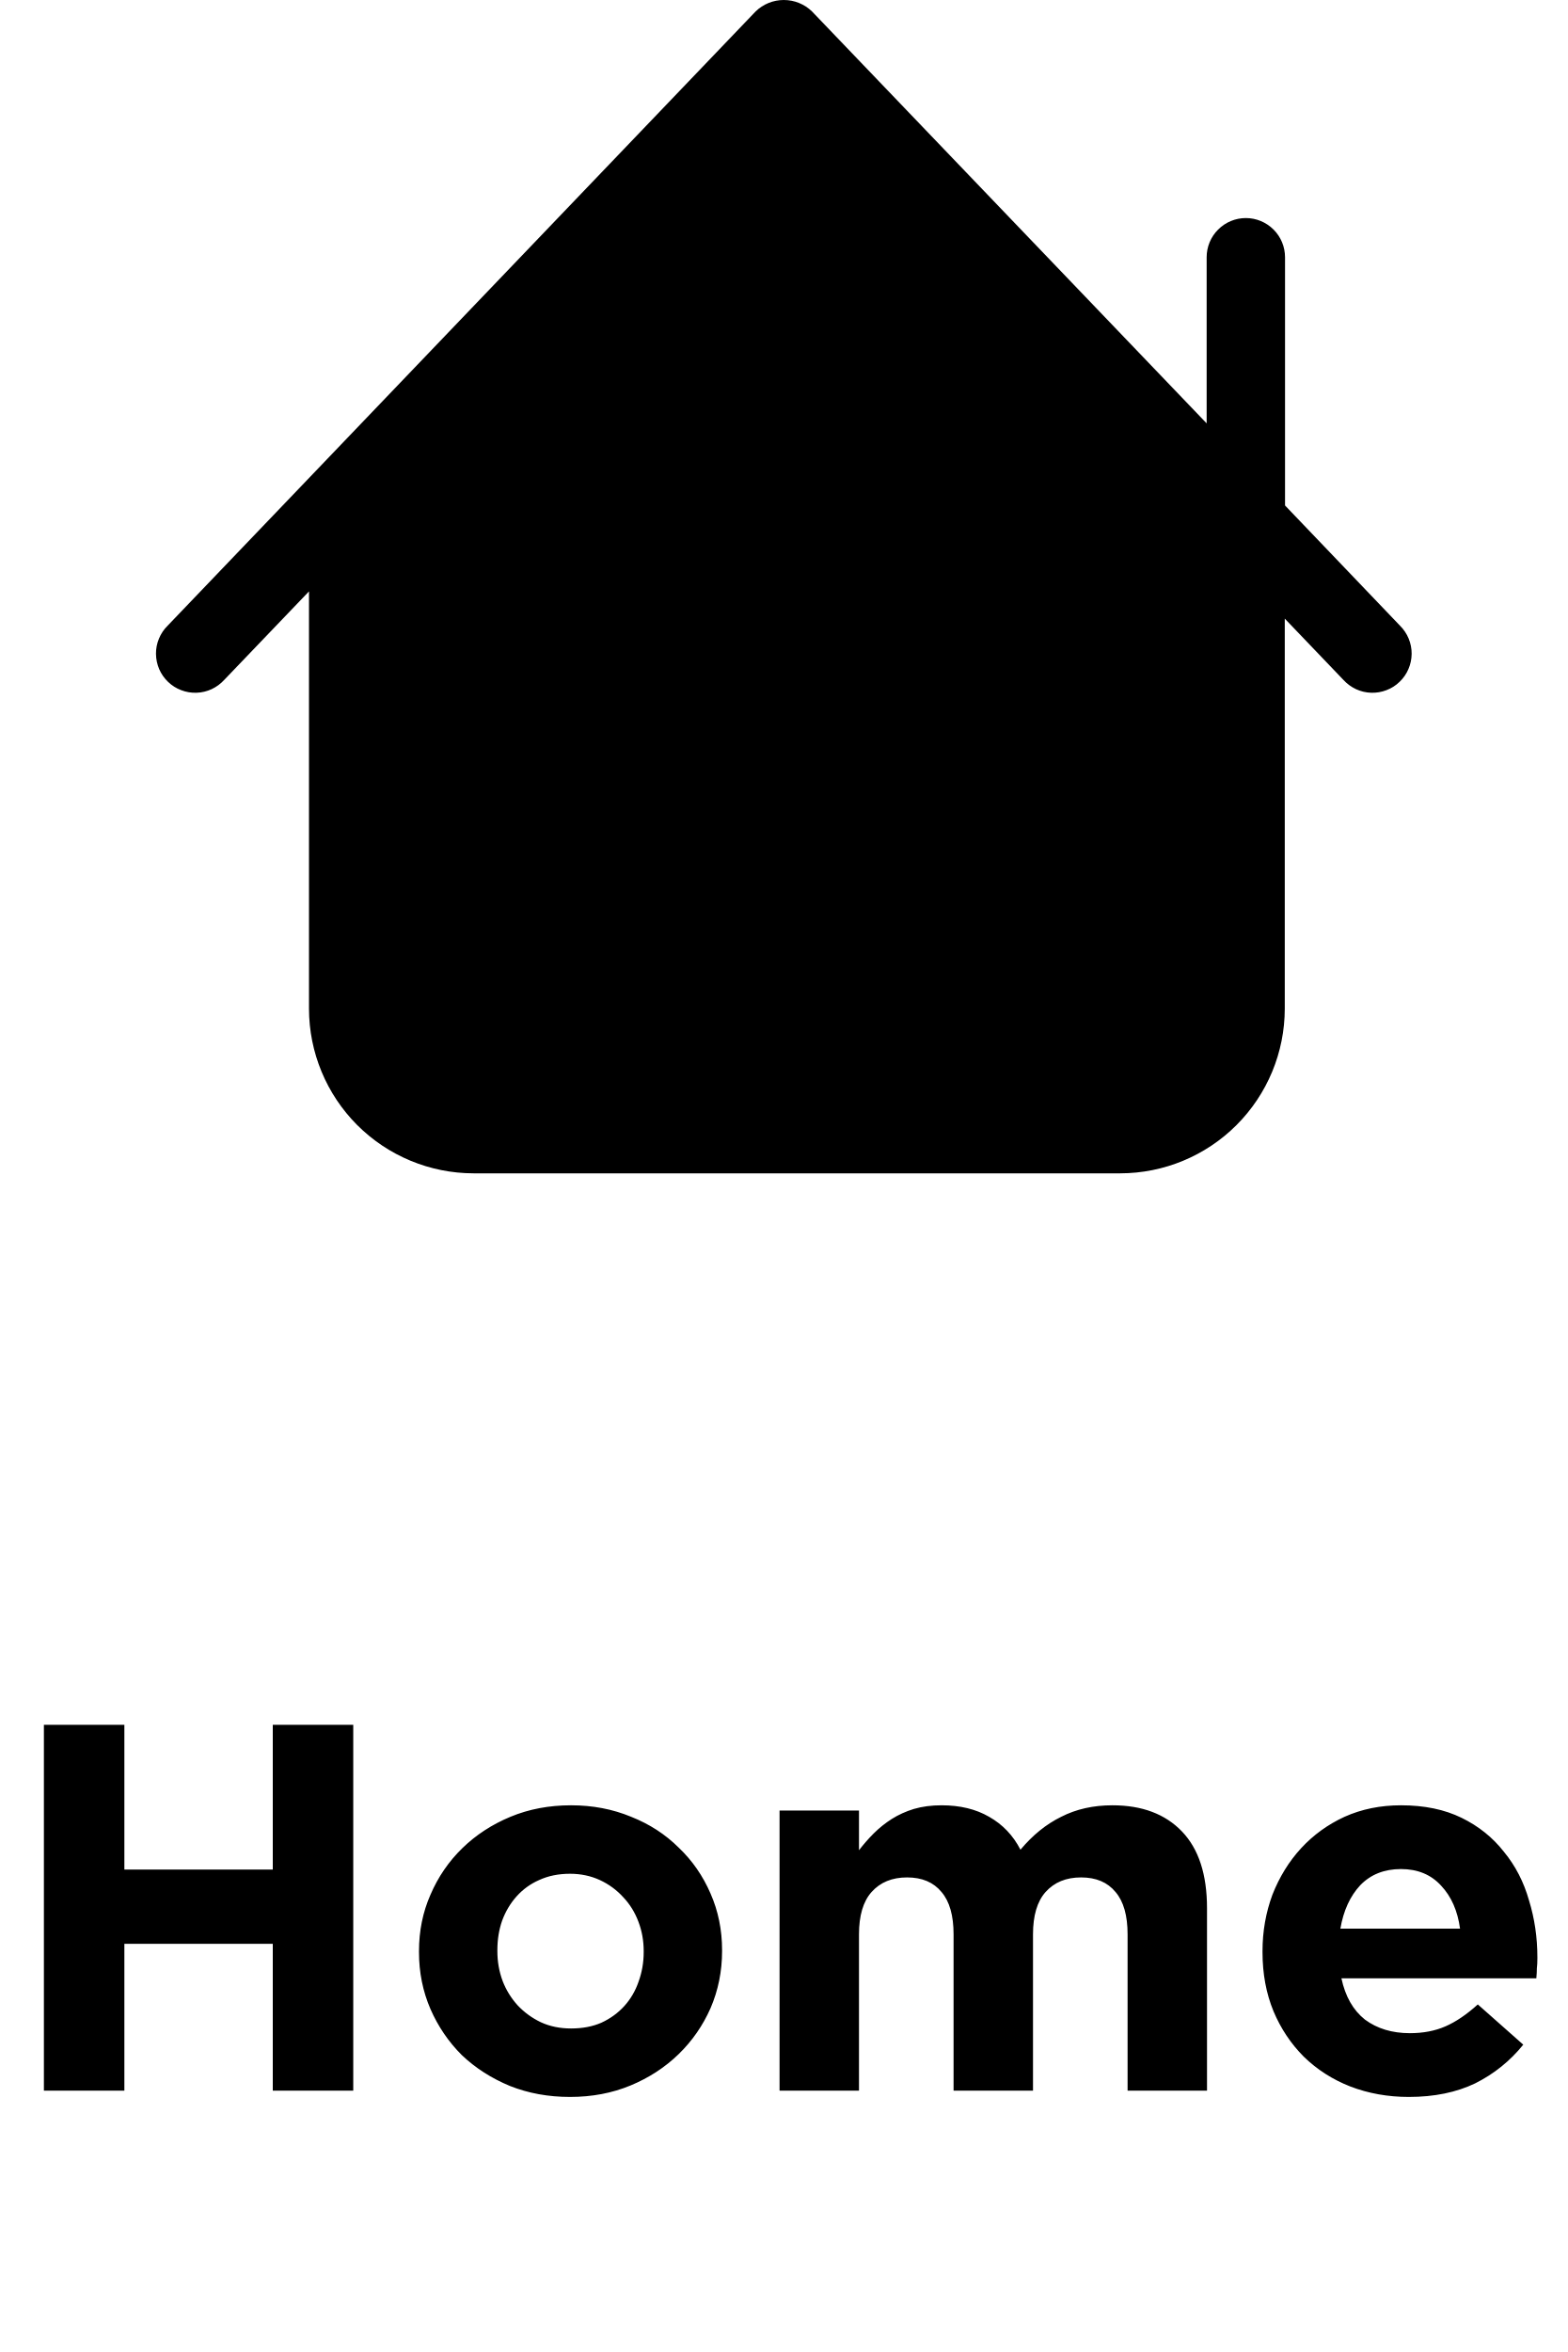
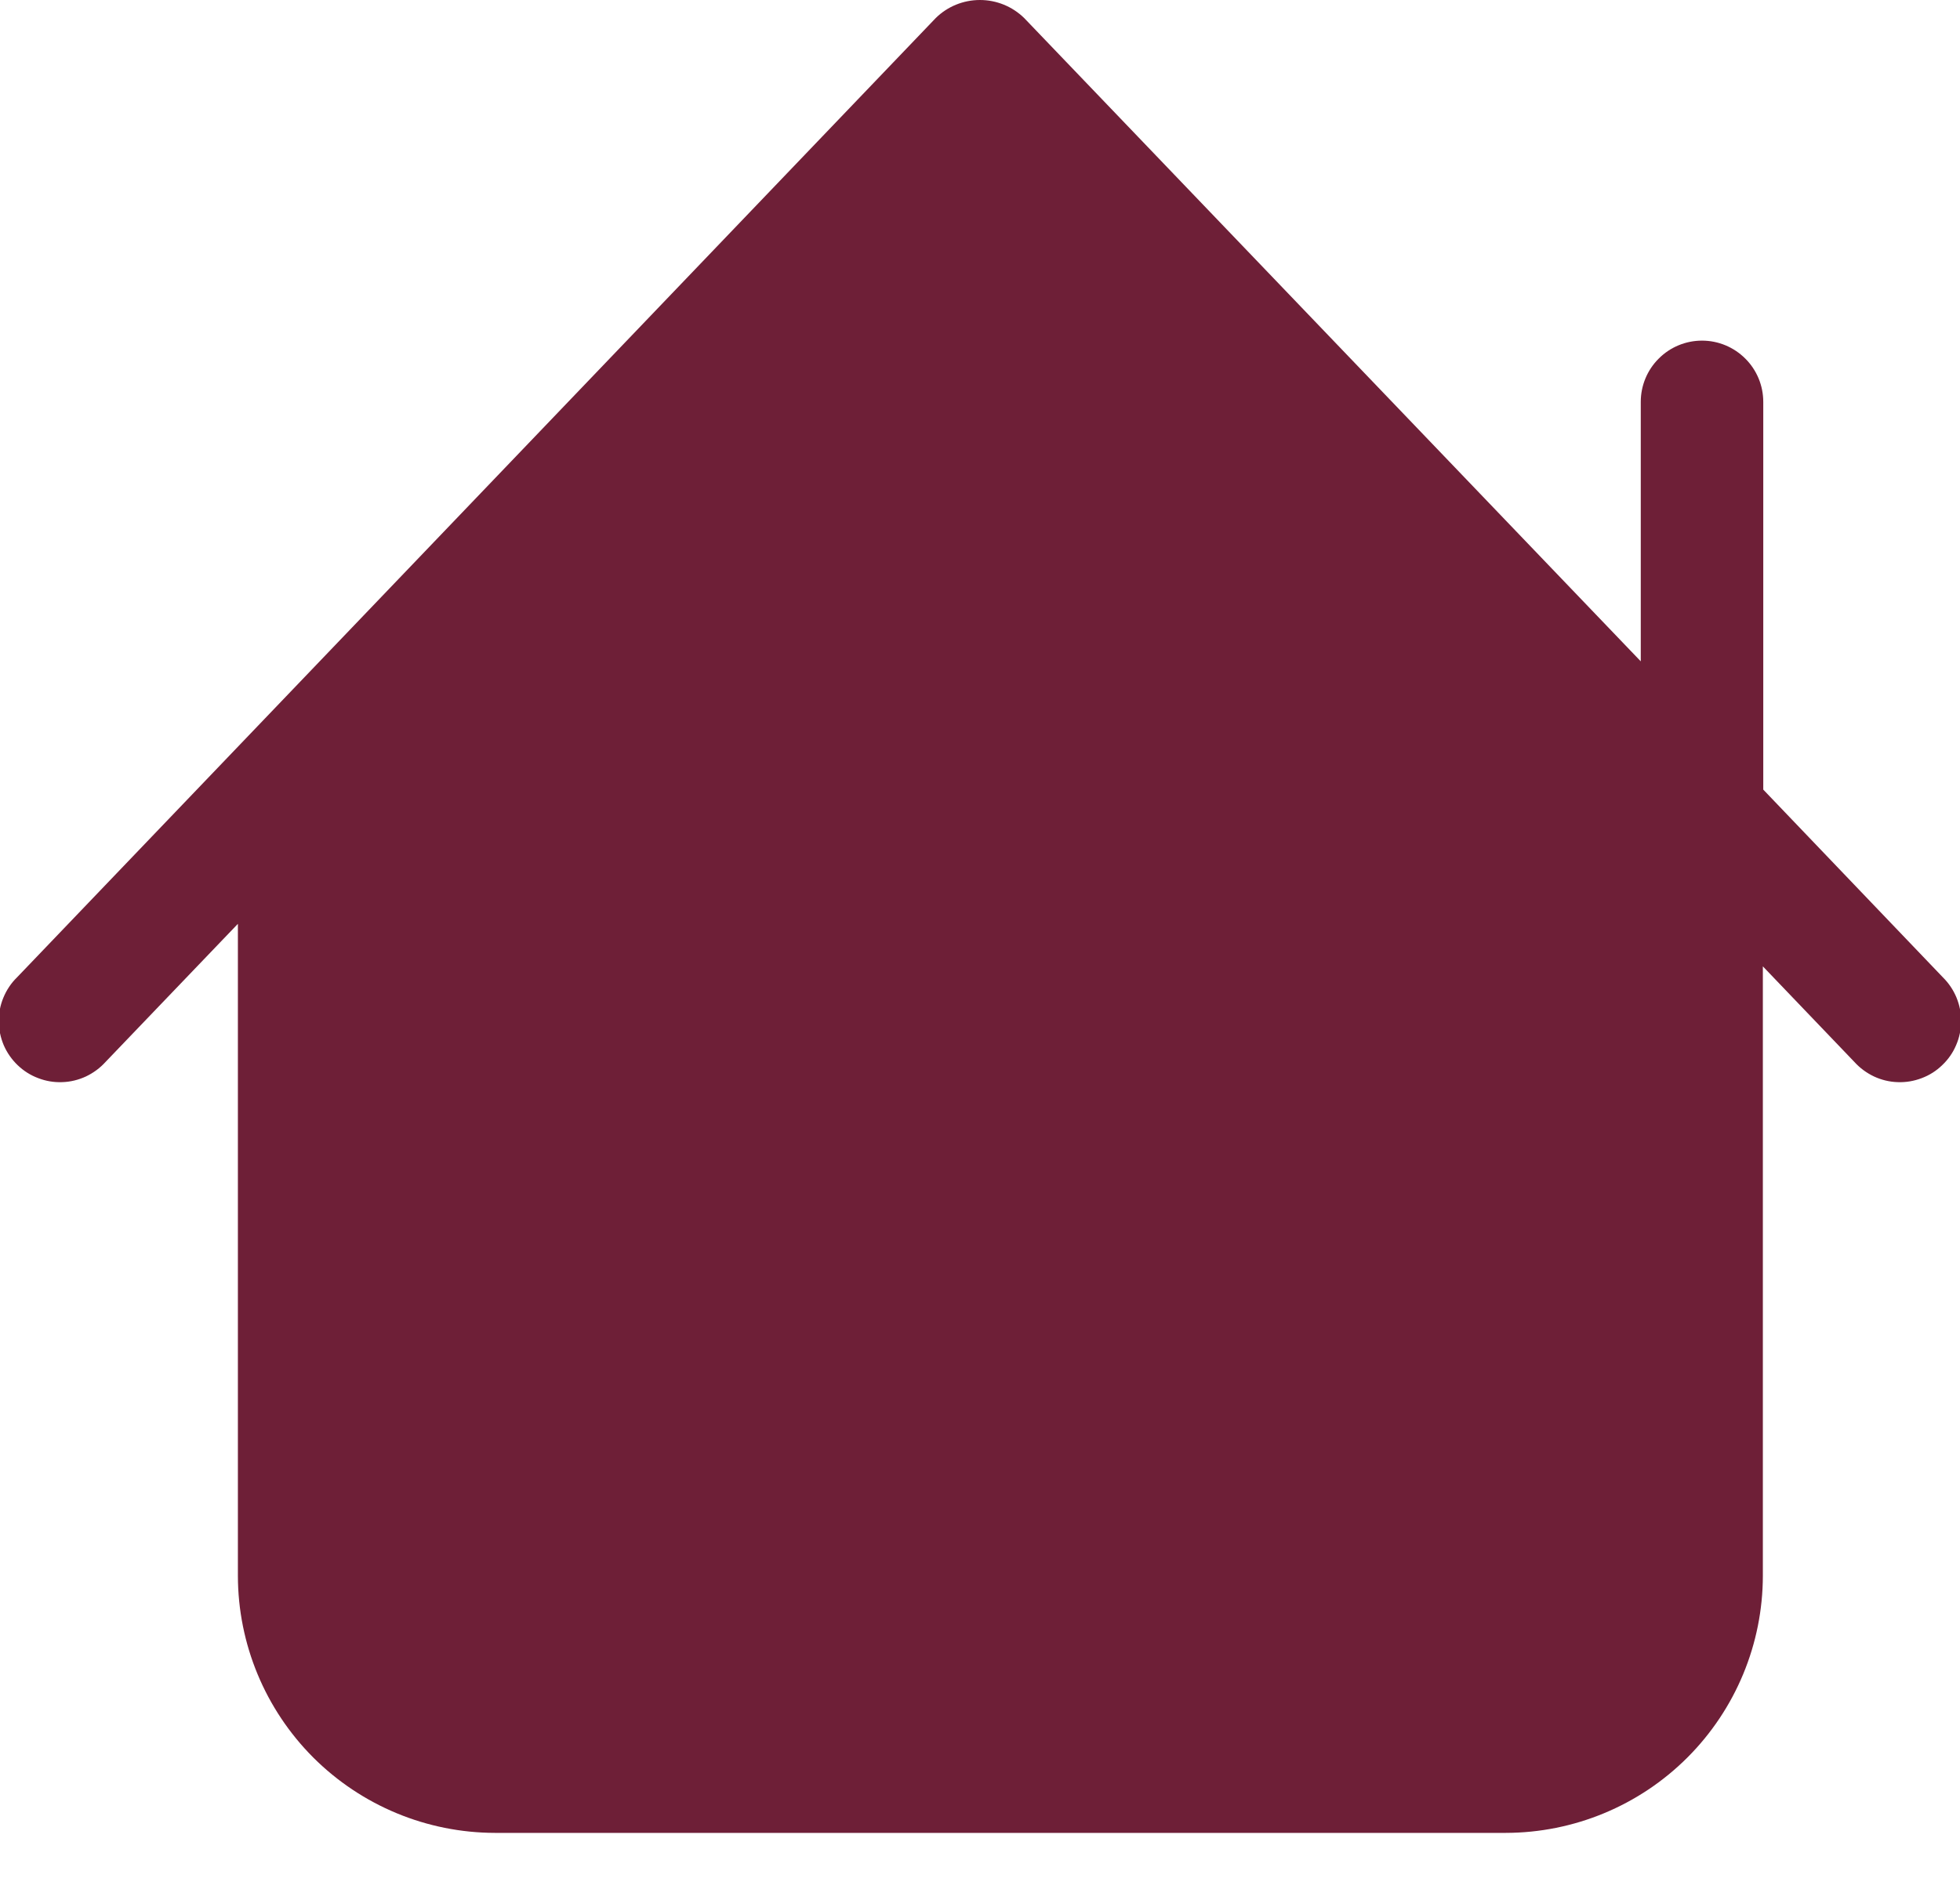
- <svg xmlns="http://www.w3.org/2000/svg" width="30" height="45" viewBox="0 0 30 45" fill="none">
-   <path d="M6.76 40V33H5.22V35.77H2.38V33H0.84V40H2.38V37.19H5.22V40H6.76ZM13.818 37.33V37.31C13.818 36.923 13.744 36.563 13.598 36.23C13.451 35.89 13.248 35.597 12.988 35.35C12.734 35.097 12.431 34.9 12.078 34.76C11.724 34.613 11.341 34.54 10.928 34.54C10.508 34.54 10.121 34.613 9.768 34.76C9.414 34.907 9.108 35.107 8.848 35.36C8.588 35.613 8.384 35.91 8.238 36.25C8.091 36.583 8.018 36.943 8.018 37.33V37.35C8.018 37.737 8.091 38.1 8.238 38.44C8.384 38.773 8.584 39.067 8.838 39.32C9.098 39.567 9.404 39.763 9.758 39.91C10.111 40.05 10.494 40.12 10.908 40.12C11.328 40.12 11.714 40.047 12.068 39.9C12.421 39.753 12.728 39.553 12.988 39.3C13.248 39.047 13.451 38.753 13.598 38.42C13.744 38.08 13.818 37.717 13.818 37.33ZM12.318 37.35C12.318 37.55 12.284 37.74 12.218 37.92C12.158 38.093 12.068 38.247 11.948 38.38C11.828 38.513 11.681 38.62 11.508 38.7C11.341 38.773 11.148 38.81 10.928 38.81C10.714 38.81 10.521 38.77 10.348 38.69C10.181 38.61 10.034 38.503 9.908 38.37C9.781 38.23 9.684 38.073 9.618 37.9C9.551 37.72 9.518 37.53 9.518 37.33V37.31C9.518 37.11 9.548 36.923 9.608 36.75C9.674 36.57 9.768 36.413 9.888 36.28C10.008 36.147 10.151 36.043 10.318 35.97C10.491 35.89 10.688 35.85 10.908 35.85C11.114 35.85 11.304 35.89 11.478 35.97C11.651 36.05 11.801 36.16 11.928 36.3C12.054 36.433 12.151 36.59 12.218 36.77C12.284 36.943 12.318 37.13 12.318 37.33V37.35ZM23.098 40V36.51C23.098 35.863 22.938 35.373 22.618 35.04C22.298 34.707 21.855 34.54 21.288 34.54C20.922 34.54 20.595 34.613 20.308 34.76C20.022 34.9 19.762 35.11 19.528 35.39C19.388 35.117 19.188 34.907 18.928 34.76C18.675 34.613 18.372 34.54 18.018 34.54C17.825 34.54 17.648 34.563 17.488 34.61C17.335 34.657 17.195 34.72 17.068 34.8C16.942 34.88 16.825 34.973 16.718 35.08C16.618 35.18 16.525 35.287 16.438 35.4V34.64H14.918V40H16.438V37.01C16.438 36.65 16.518 36.38 16.678 36.2C16.845 36.013 17.072 35.92 17.358 35.92C17.645 35.92 17.865 36.013 18.018 36.2C18.172 36.38 18.248 36.65 18.248 37.01V40H19.768V37.01C19.768 36.65 19.848 36.38 20.008 36.2C20.175 36.013 20.402 35.92 20.688 35.92C20.975 35.92 21.195 36.013 21.348 36.2C21.502 36.38 21.578 36.65 21.578 37.01V40H23.098ZM29.42 37.47V37.45C29.42 37.07 29.367 36.707 29.26 36.36C29.16 36.007 29 35.697 28.78 35.43C28.567 35.157 28.297 34.94 27.97 34.78C27.644 34.62 27.257 34.54 26.81 34.54C26.417 34.54 26.057 34.613 25.73 34.76C25.41 34.907 25.134 35.107 24.9 35.36C24.667 35.613 24.484 35.91 24.35 36.25C24.224 36.59 24.16 36.95 24.16 37.33V37.35C24.16 37.763 24.23 38.14 24.37 38.48C24.51 38.813 24.704 39.103 24.95 39.35C25.204 39.597 25.5 39.787 25.84 39.92C26.187 40.053 26.56 40.12 26.96 40.12C27.447 40.12 27.87 40.033 28.23 39.86C28.59 39.68 28.897 39.433 29.15 39.12L28.28 38.35C28.067 38.543 27.86 38.683 27.66 38.77C27.46 38.857 27.234 38.9 26.98 38.9C26.64 38.9 26.354 38.813 26.12 38.64C25.894 38.46 25.744 38.197 25.67 37.85H29.4C29.407 37.777 29.41 37.713 29.41 37.66C29.417 37.607 29.42 37.543 29.42 37.47ZM27.94 36.9H25.65C25.71 36.553 25.837 36.277 26.03 36.07C26.23 35.863 26.49 35.76 26.81 35.76C27.13 35.76 27.387 35.867 27.58 36.08C27.774 36.287 27.894 36.56 27.94 36.9Z" fill="#000000" />
-   <path d="M26.791 11.971L24.591 9.671V4.922C24.591 4.723 24.512 4.532 24.371 4.392C24.23 4.251 24.04 4.172 23.841 4.172C23.642 4.172 23.451 4.251 23.311 4.392C23.17 4.532 23.091 4.723 23.091 4.922V8.1L15.541 0.221C15.396 0.079 15.202 -0 14.999 -0C14.797 -0 14.602 0.079 14.458 0.221L3.208 11.971C3.136 12.041 3.08 12.126 3.042 12.218C3.003 12.311 2.984 12.41 2.985 12.51C2.986 12.611 3.007 12.71 3.046 12.802C3.086 12.894 3.144 12.977 3.216 13.046C3.289 13.116 3.374 13.17 3.468 13.205C3.562 13.241 3.661 13.258 3.762 13.254C3.862 13.251 3.96 13.227 4.051 13.185C4.142 13.142 4.224 13.082 4.291 13.008L5.913 11.315V19.3C5.914 20.135 6.246 20.935 6.836 21.526C7.427 22.116 8.227 22.448 9.062 22.449H21.437C22.272 22.448 23.072 22.116 23.662 21.526C24.253 20.935 24.585 20.135 24.586 19.3V11.836L25.708 13.008C25.775 13.082 25.857 13.142 25.948 13.185C26.038 13.227 26.137 13.251 26.237 13.254C26.337 13.258 26.437 13.241 26.531 13.205C26.625 13.17 26.71 13.116 26.782 13.046C26.855 12.977 26.913 12.894 26.952 12.802C26.992 12.71 27.013 12.611 27.014 12.51C27.015 12.41 26.995 12.311 26.957 12.218C26.919 12.126 26.862 12.041 26.791 11.971Z" fill="#000000" />
+ <svg xmlns="http://www.w3.org/2000/svg" width="24" height="23" viewBox="0 0 24 23" fill="none">
+   <path d="M23.791 11.971L21.591 9.671V4.922C21.591 4.723 21.512 4.532 21.371 4.392C21.23 4.251 21.04 4.172 20.841 4.172C20.642 4.172 20.451 4.251 20.311 4.392C20.17 4.532 20.091 4.723 20.091 4.922V8.1L12.541 0.221C12.396 0.079 12.202 -0 11.999 -0C11.797 -0 11.602 0.079 11.458 0.221L0.208 11.971C0.136 12.041 0.08 12.126 0.042 12.218C0.003 12.311 -0.016 12.41 -0.015 12.51C-0.014 12.611 0.007 12.71 0.046 12.802C0.086 12.894 0.144 12.977 0.216 13.046C0.289 13.116 0.374 13.17 0.468 13.205C0.561 13.241 0.661 13.258 0.762 13.254C0.862 13.251 0.96 13.227 1.051 13.185C1.142 13.142 1.224 13.082 1.291 13.008L2.913 11.315V19.3C2.914 20.135 3.246 20.935 3.836 21.526C4.427 22.116 5.227 22.448 6.062 22.449H18.437C19.272 22.448 20.072 22.116 20.662 21.526C21.253 20.935 21.585 20.135 21.586 19.3V11.836L22.708 13.008C22.775 13.082 22.857 13.142 22.948 13.185C23.038 13.227 23.137 13.251 23.237 13.254C23.337 13.258 23.437 13.241 23.531 13.205C23.625 13.17 23.71 13.116 23.782 13.046C23.855 12.977 23.913 12.894 23.952 12.802C23.992 12.71 24.013 12.611 24.014 12.51C24.015 12.41 23.995 12.311 23.957 12.218C23.919 12.126 23.862 12.041 23.791 11.971Z" fill="#6E1F37" />
</svg>
